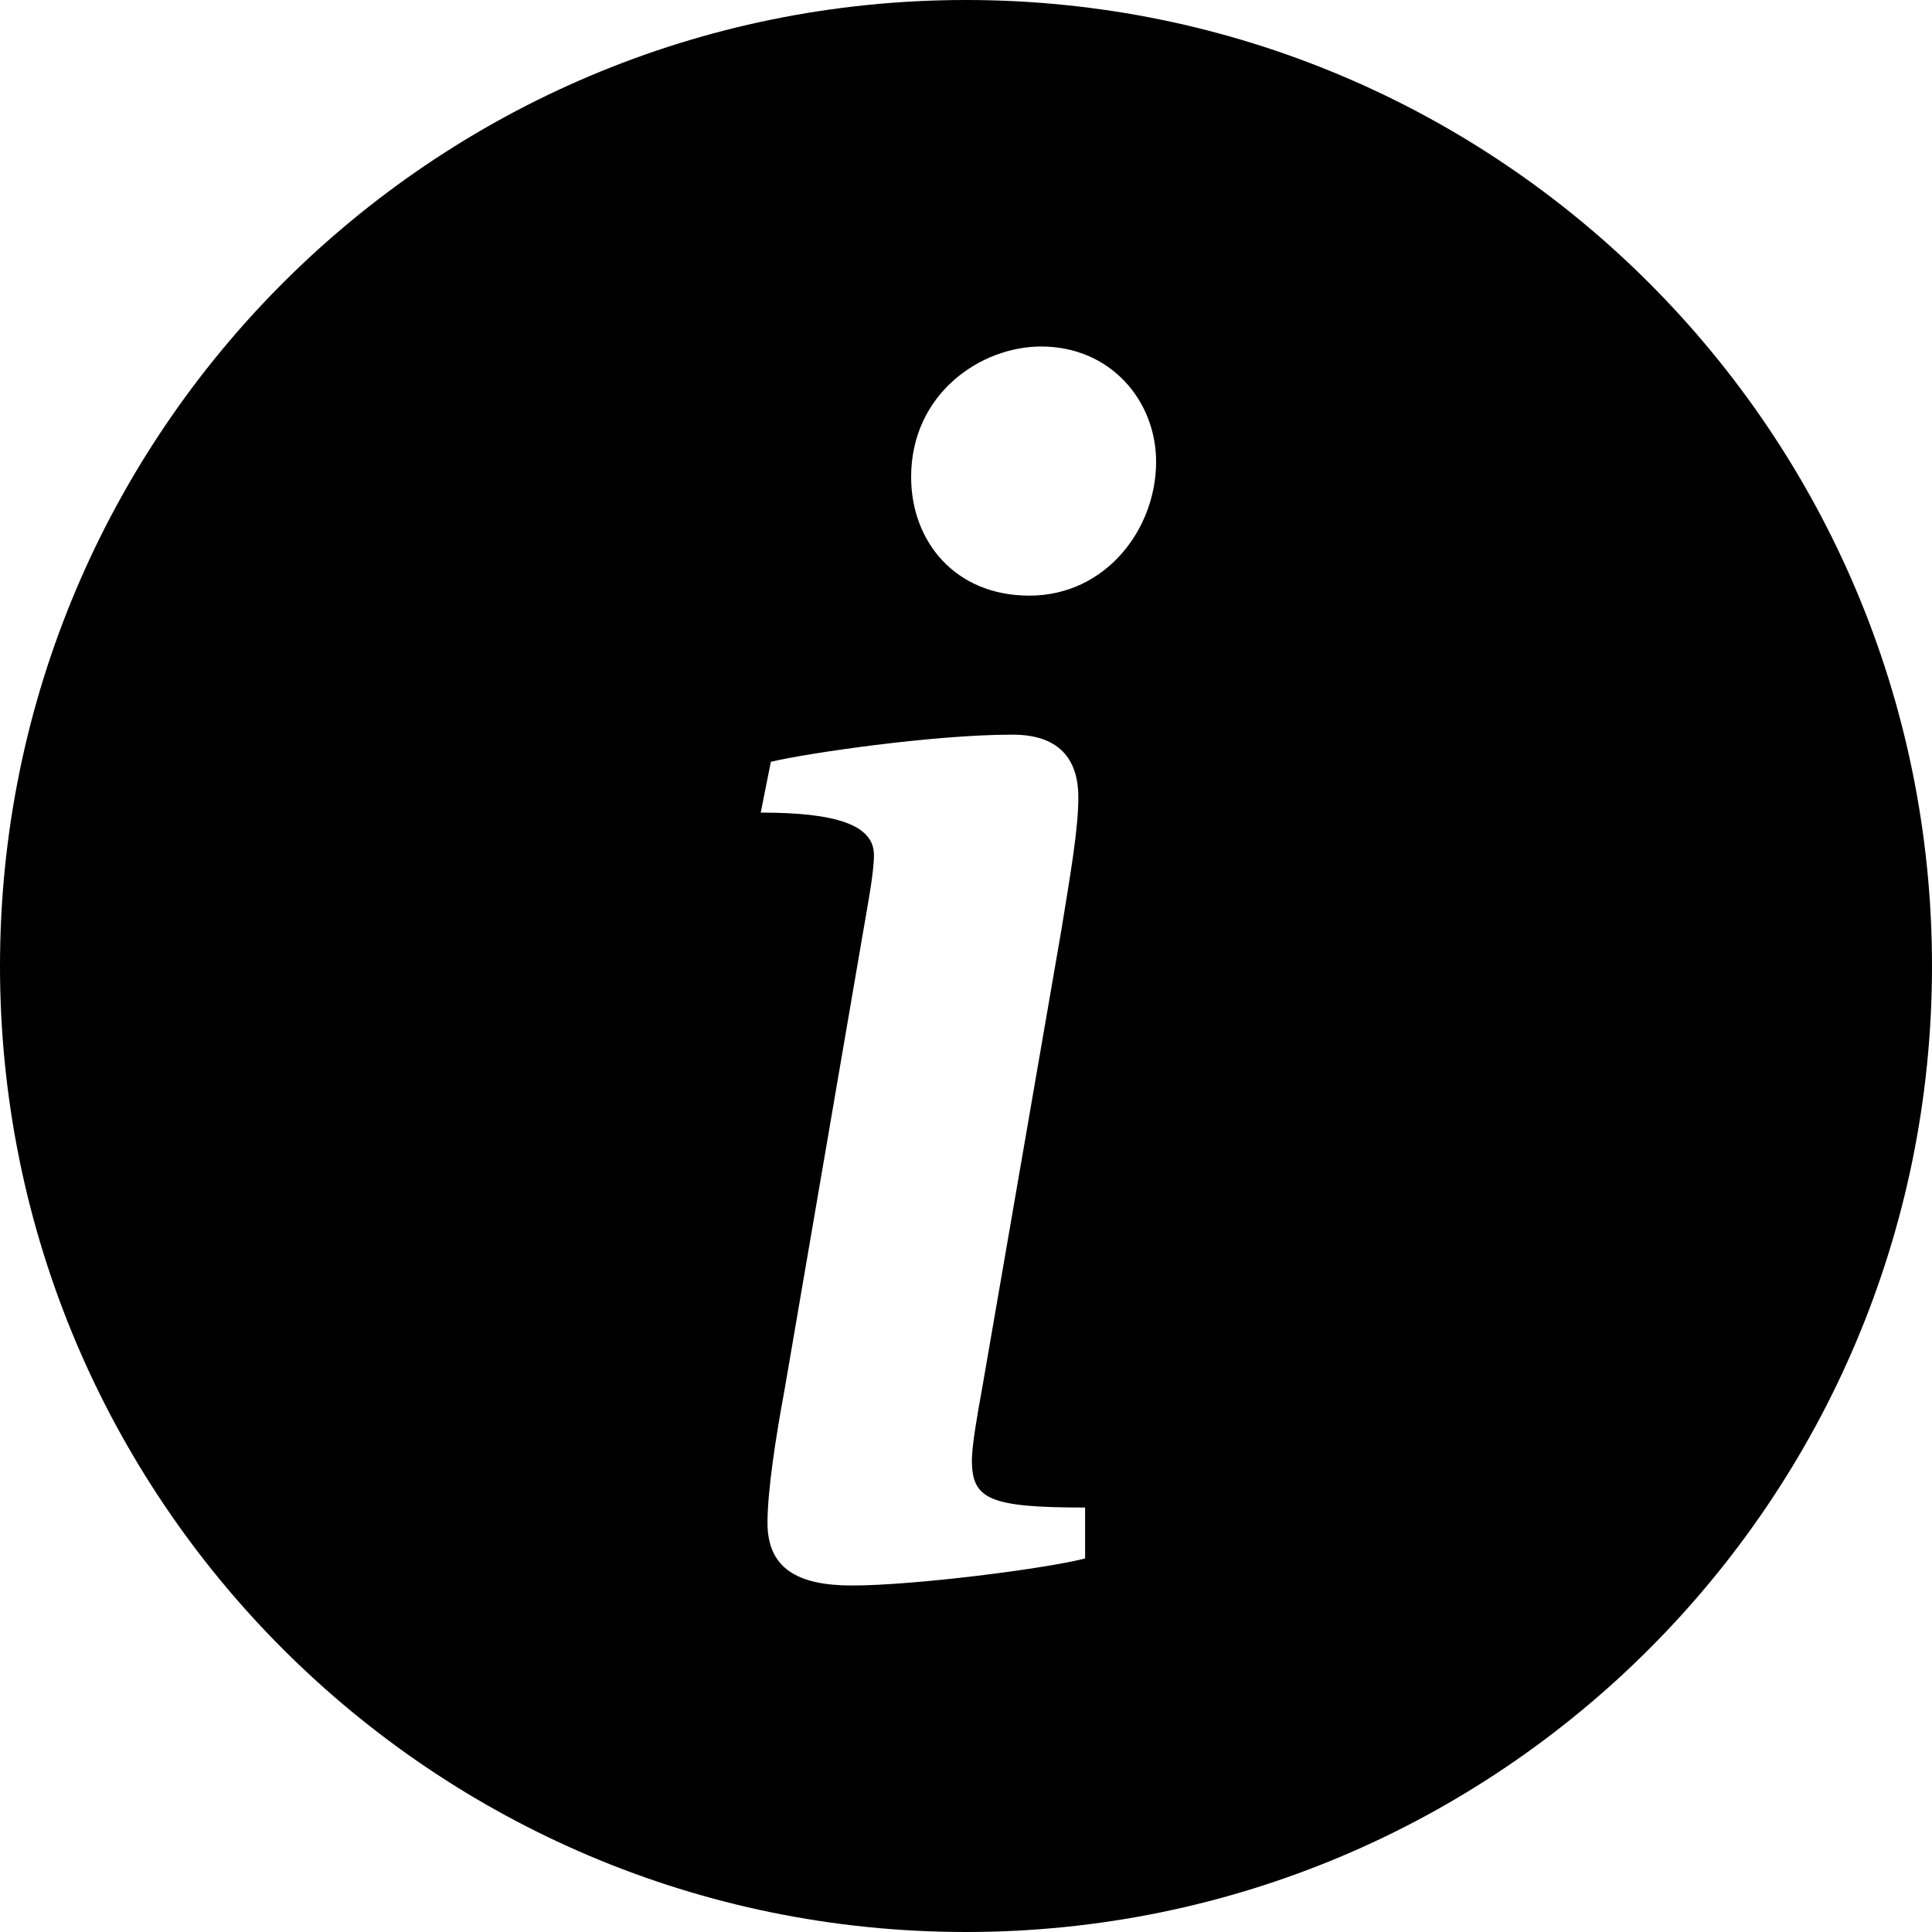
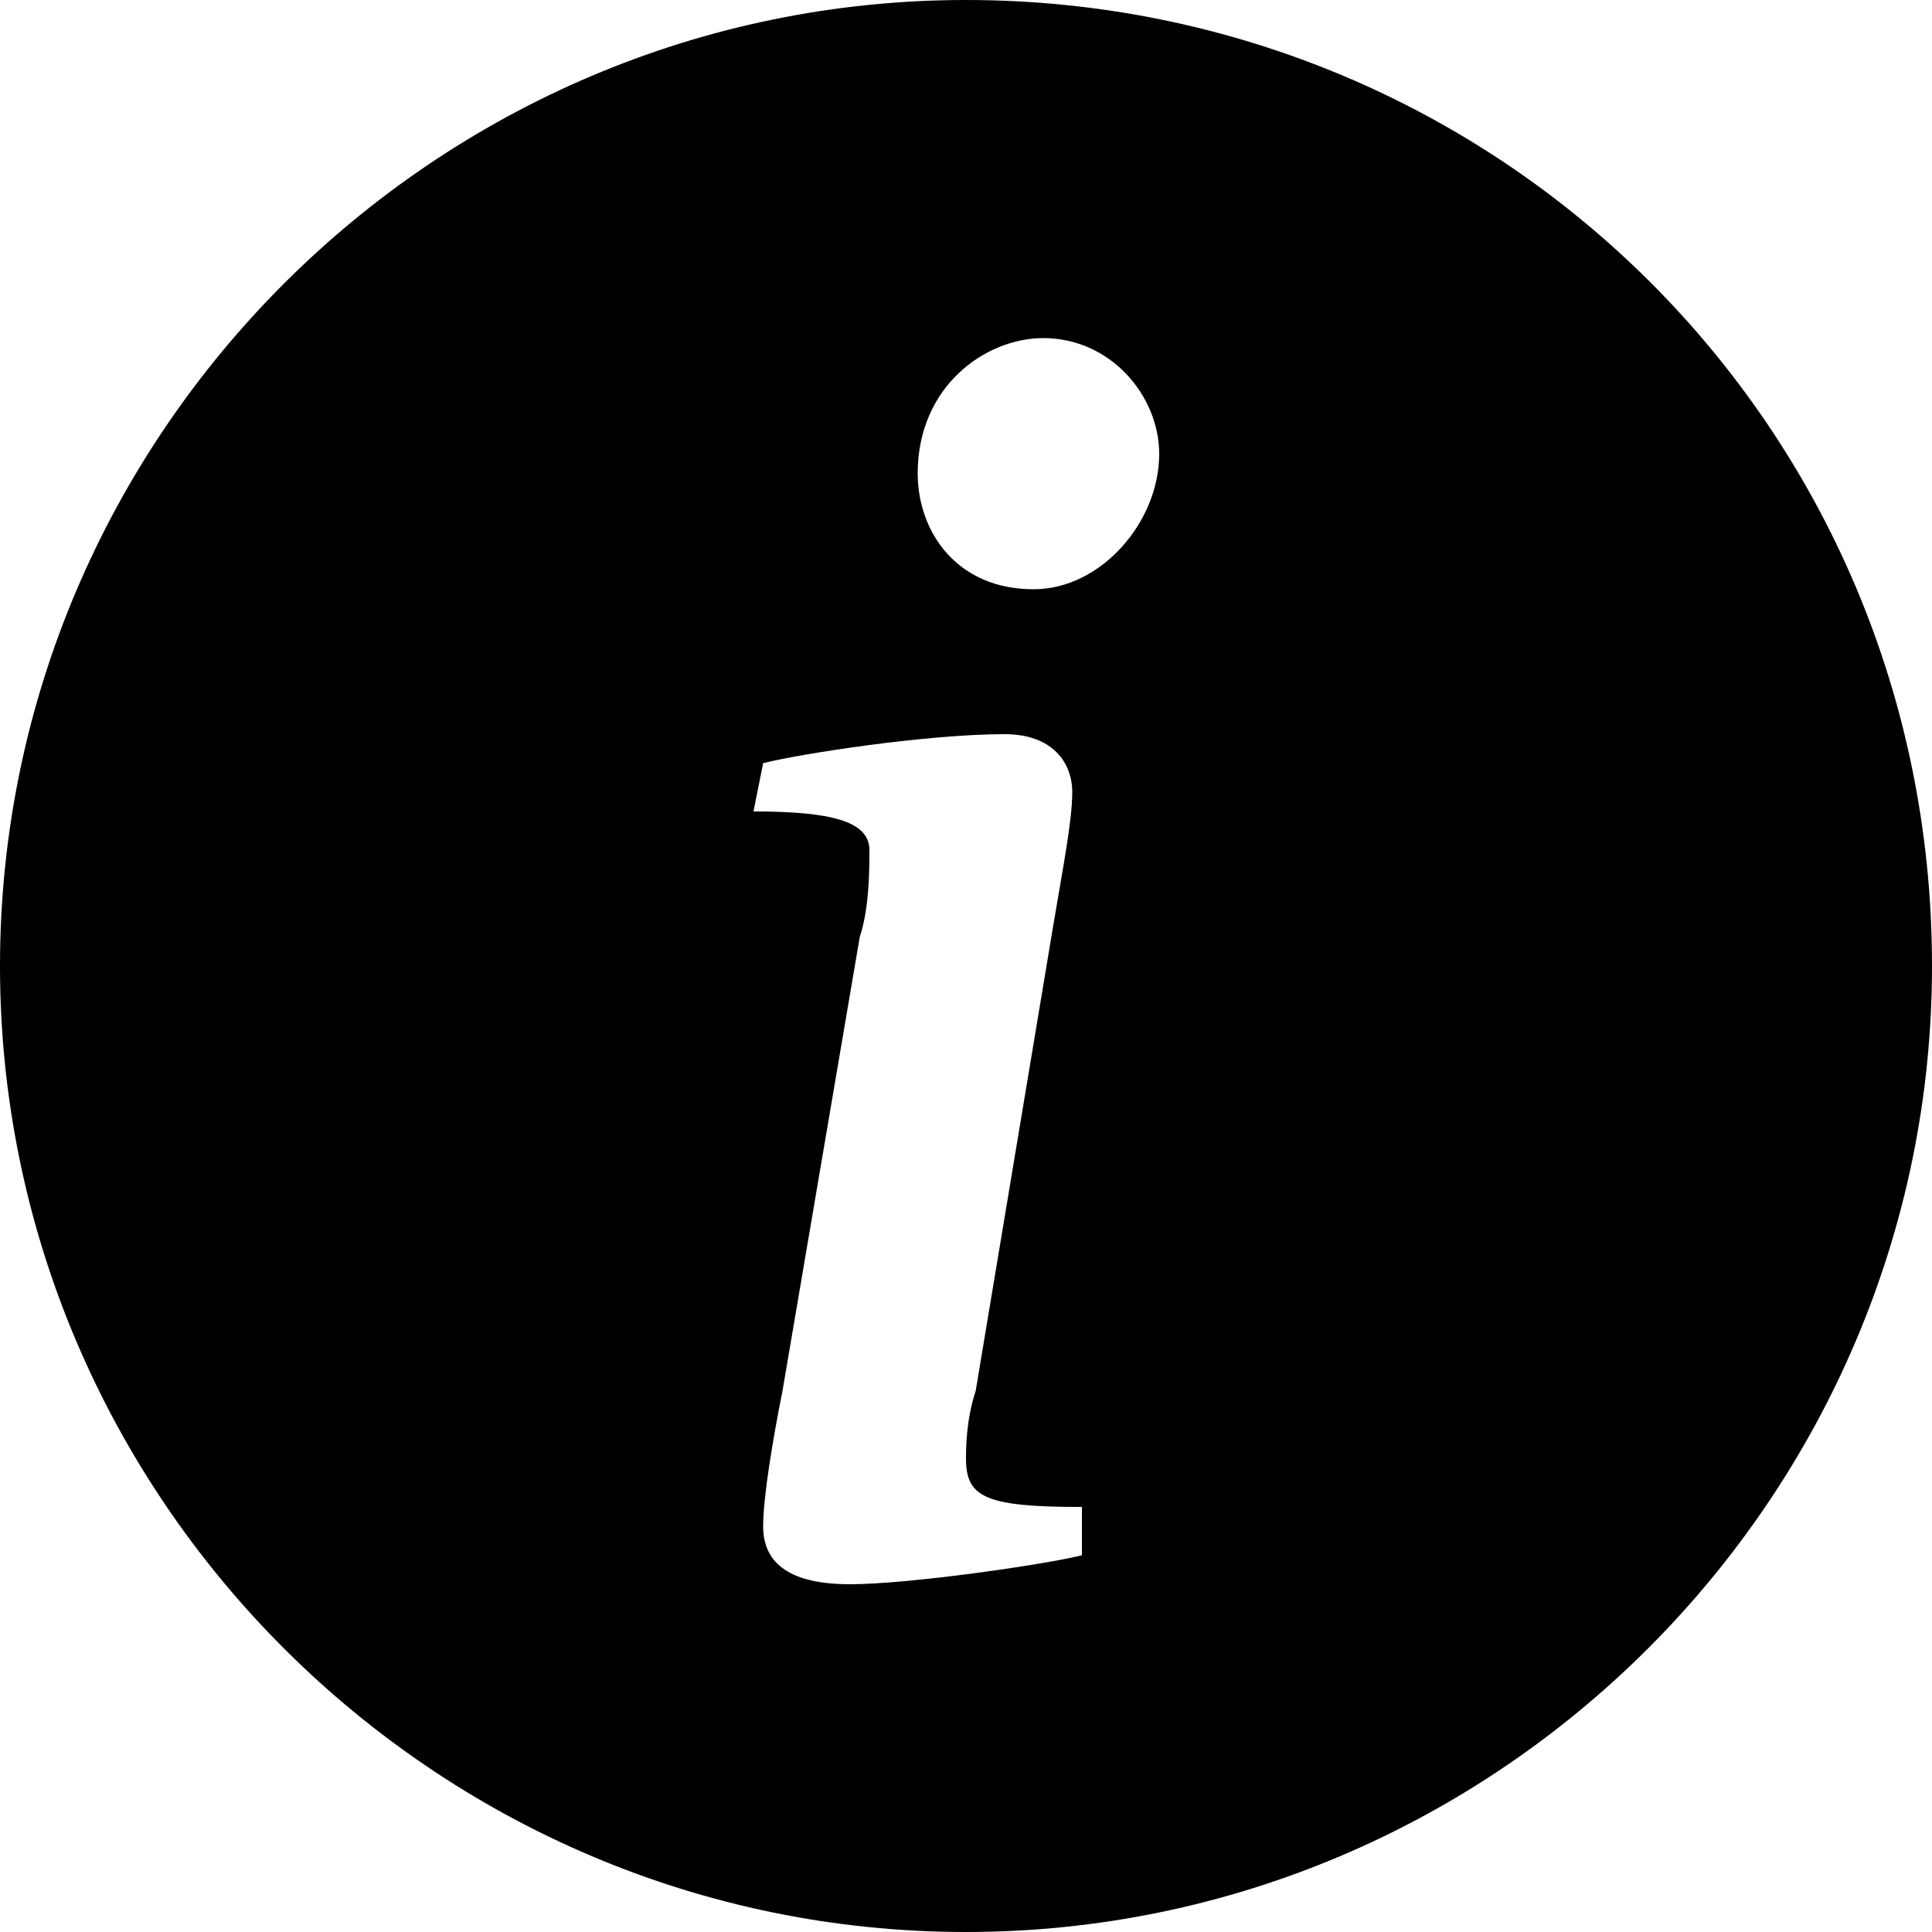
- <svg xmlns="http://www.w3.org/2000/svg" width="20px" height="20px" viewBox="0 0 20 20" version="1.1">
-   <defs />
-   <g id="Page-1" stroke="none" stroke-width="1" fill="none" fill-rule="evenodd">
-     <g id="info-circle" fill="#000000">
-       <path d="M10,20 C15.523,20 20,15.523 20,10 C20,4.477 15.523,0 10,0 C4.477,0 1.77635684e-15,4.477 1.77635684e-15,10 C1.77635684e-15,15.523 4.477,20 10,20 Z M8.819,16.413 C9.467,16.413 10.831,16.238 11.233,16.133 L11.233,15.606 C10.236,15.606 10.061,15.519 10.061,15.115 C10.061,14.975 10.114,14.659 10.166,14.378 L10.988,9.623 C11.076,9.079 11.163,8.587 11.163,8.254 C11.163,7.903 11.006,7.605 10.481,7.605 C9.659,7.605 8.347,7.798 7.98,7.886 L7.875,8.412 C8.644,8.412 9.047,8.535 9.047,8.851 C9.047,9.044 8.977,9.395 8.924,9.71 L8.12,14.396 C8.032,14.869 7.945,15.431 7.945,15.764 C7.945,16.238 8.26,16.413 8.819,16.413 Z M11.968,4.78 C11.968,4.148 11.496,3.587 10.778,3.587 C10.149,3.587 9.432,4.078 9.432,4.938 C9.432,5.604 9.886,6.166 10.656,6.166 C11.443,6.166 11.968,5.482 11.968,4.78 Z" id="Combined-Shape" />
-     </g>
-   </g>
+ <svg xmlns="http://www.w3.org/2000/svg" version="1.1" id="Layer_1" x="0px" y="0px" viewBox="-822.2 646.7 20 20" style="enable-background:new -822.2 646.7 20 20;" xml:space="preserve">
+   <path d="M-812.2,646.7c-5.5,0-10,4.5-10,10s4.5,10,10,10s10-4.5,10-10C-802.2,651.1-806.7,646.7-812.2,646.7z M-811,662.8  c-0.4,0.1-1.8,0.3-2.4,0.3c-0.6,0-0.9-0.2-0.9-0.6c0-0.3,0.1-0.9,0.2-1.4l0.8-4.7c0.1-0.3,0.1-0.7,0.1-0.9c0-0.3-0.4-0.4-1.2-0.4  l0.1-0.5c0.4-0.1,1.7-0.3,2.5-0.3c0.5,0,0.7,0.3,0.7,0.6c0,0.3-0.1,0.8-0.2,1.4l-0.8,4.8c-0.1,0.3-0.1,0.6-0.1,0.7  c0,0.4,0.2,0.5,1.2,0.5L-811,662.8L-811,662.8z M-811.5,652.8c-0.8,0-1.2-0.6-1.2-1.2c0-0.9,0.7-1.4,1.3-1.4c0.7,0,1.2,0.6,1.2,1.2  C-810.2,652.1-810.8,652.8-811.5,652.8z" />
</svg>
